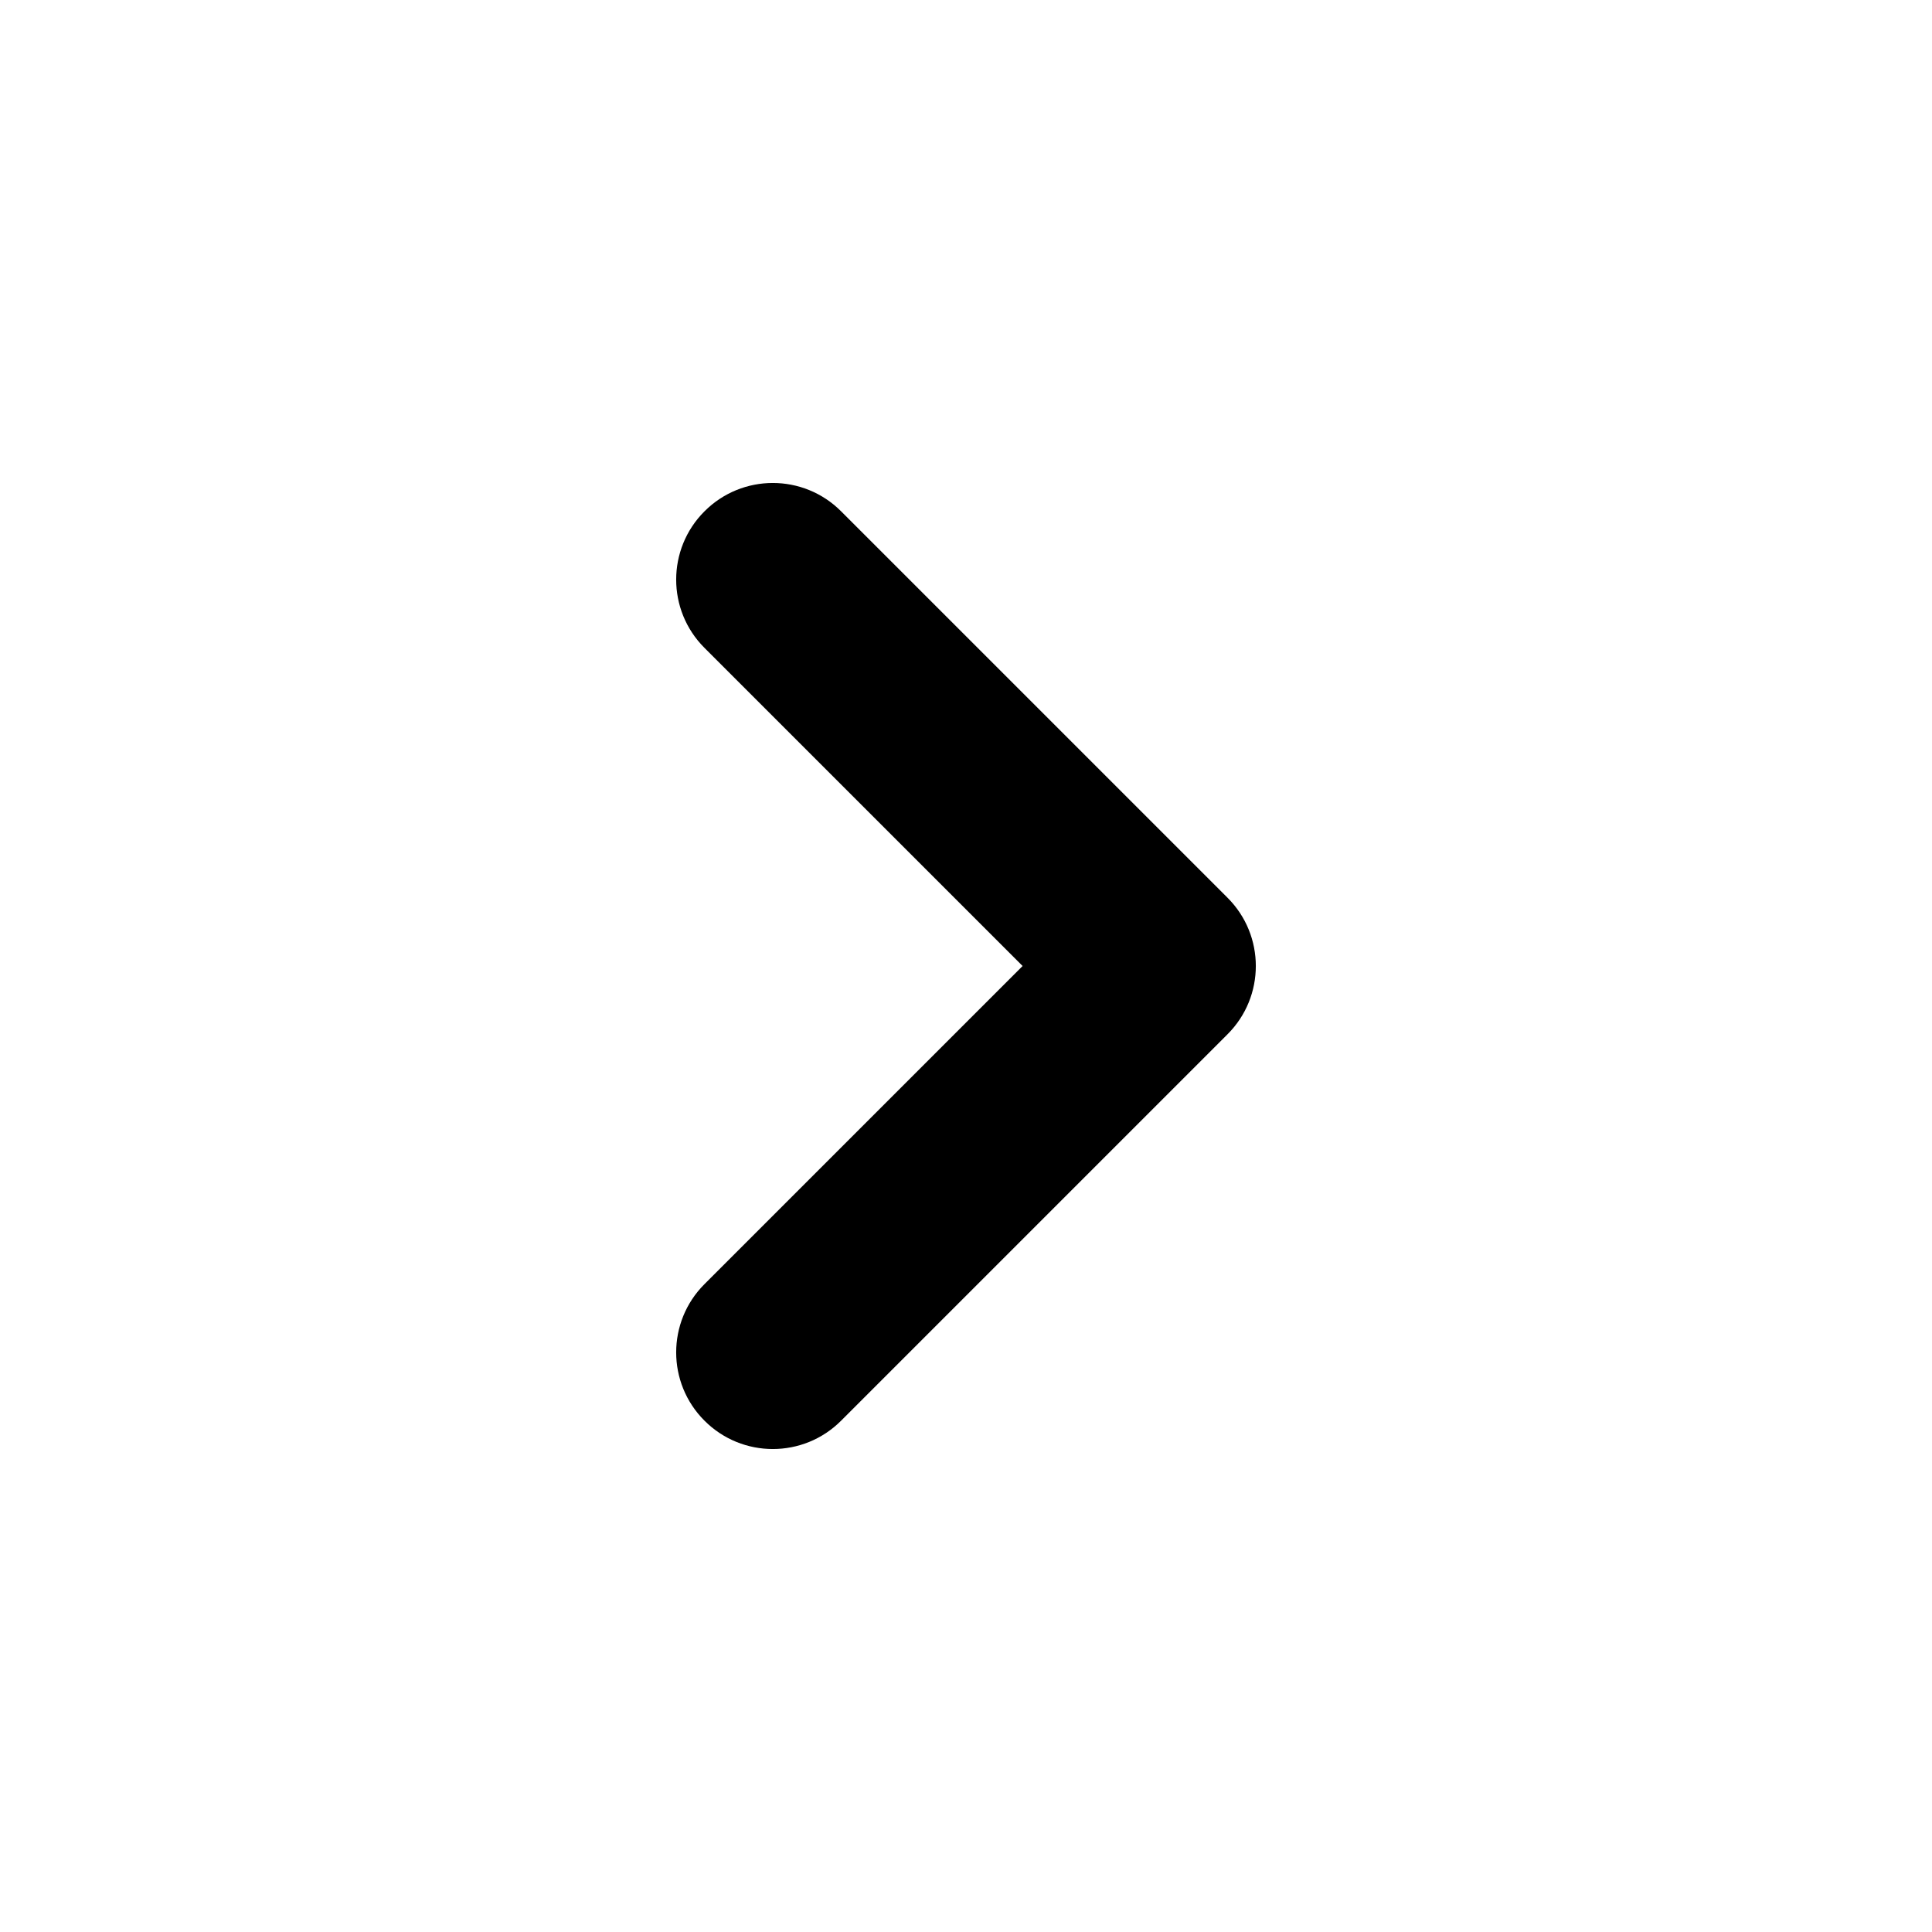
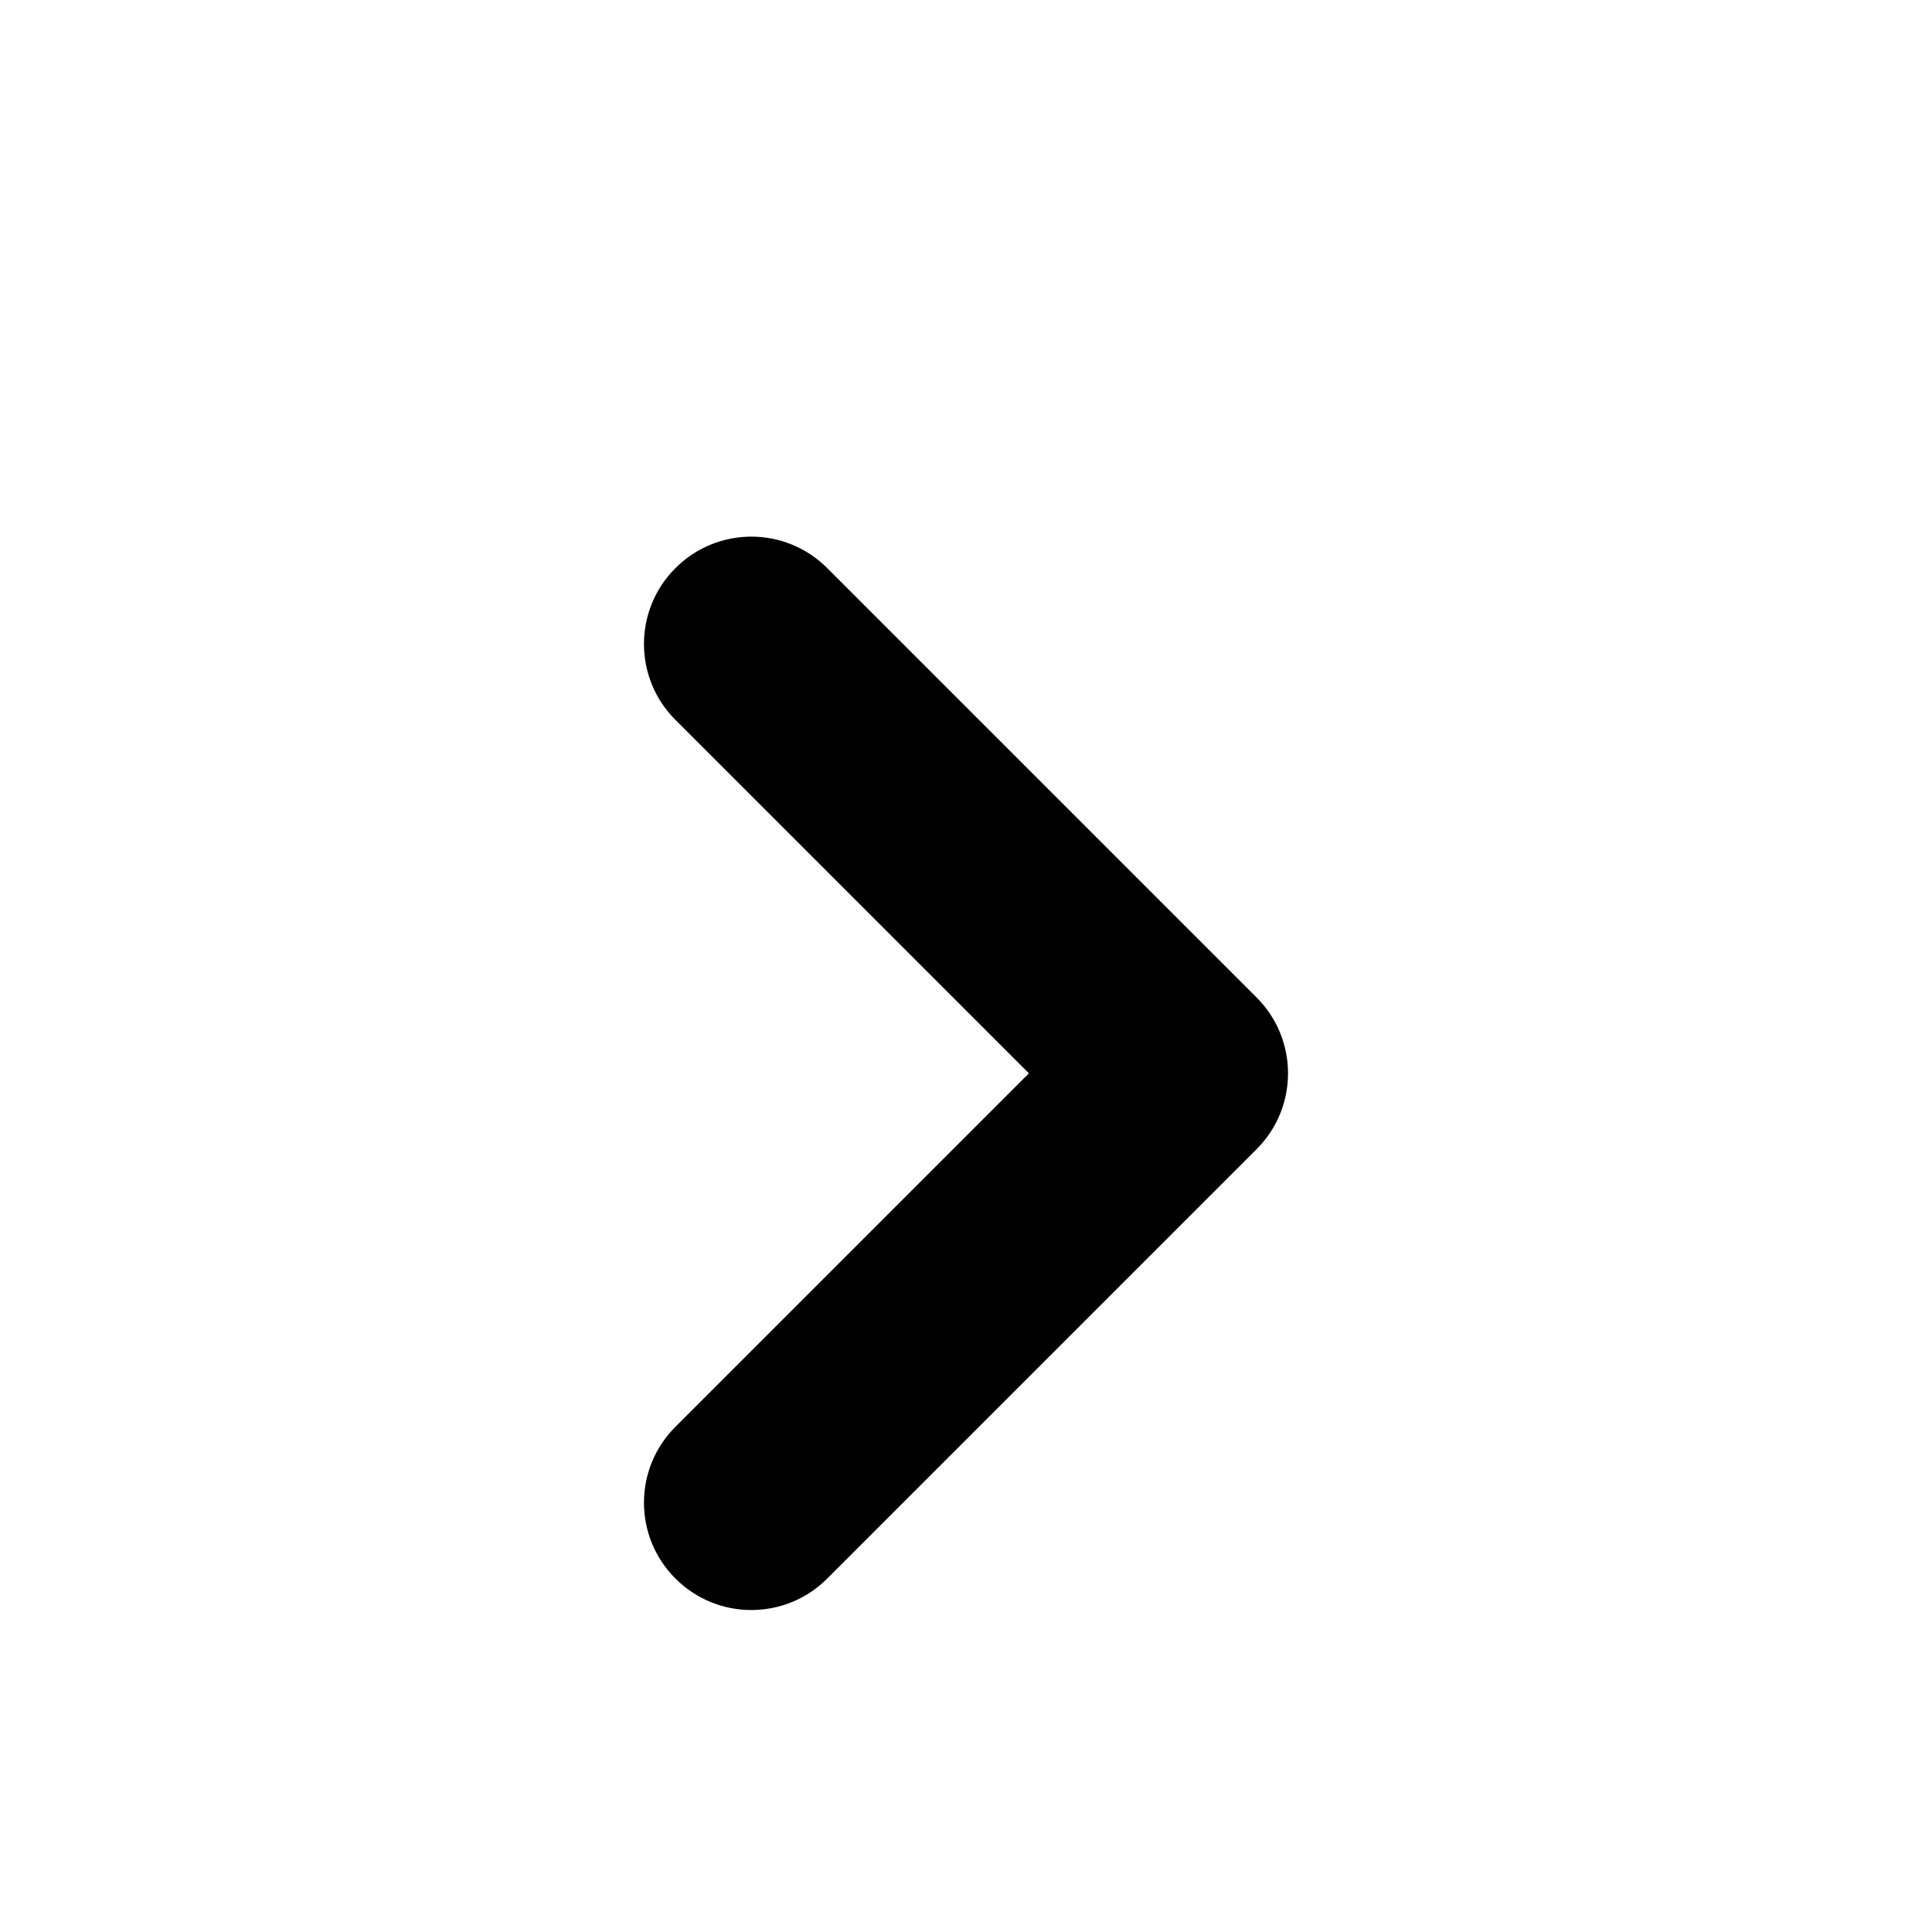
- <svg xmlns="http://www.w3.org/2000/svg" fill="none" height="20" viewBox="0 0 20 20" width="20">
+ <svg xmlns="http://www.w3.org/2000/svg" fill="none" height="20" viewBox="1 0 18 18" width="20">
  <path clip-rule="evenodd" d="M7.293 14.707C6.902 14.317 6.902 13.683 7.293 13.293L10.586 10L7.293 6.707C6.902 6.317 6.902 5.683 7.293 5.293C7.683 4.902 8.317 4.902 8.707 5.293L12.707 9.293C13.098 9.683 13.098 10.317 12.707 10.707L8.707 14.707C8.317 15.098 7.683 15.098 7.293 14.707Z" fill="currentColor" fill-rule="evenodd" />
</svg>
